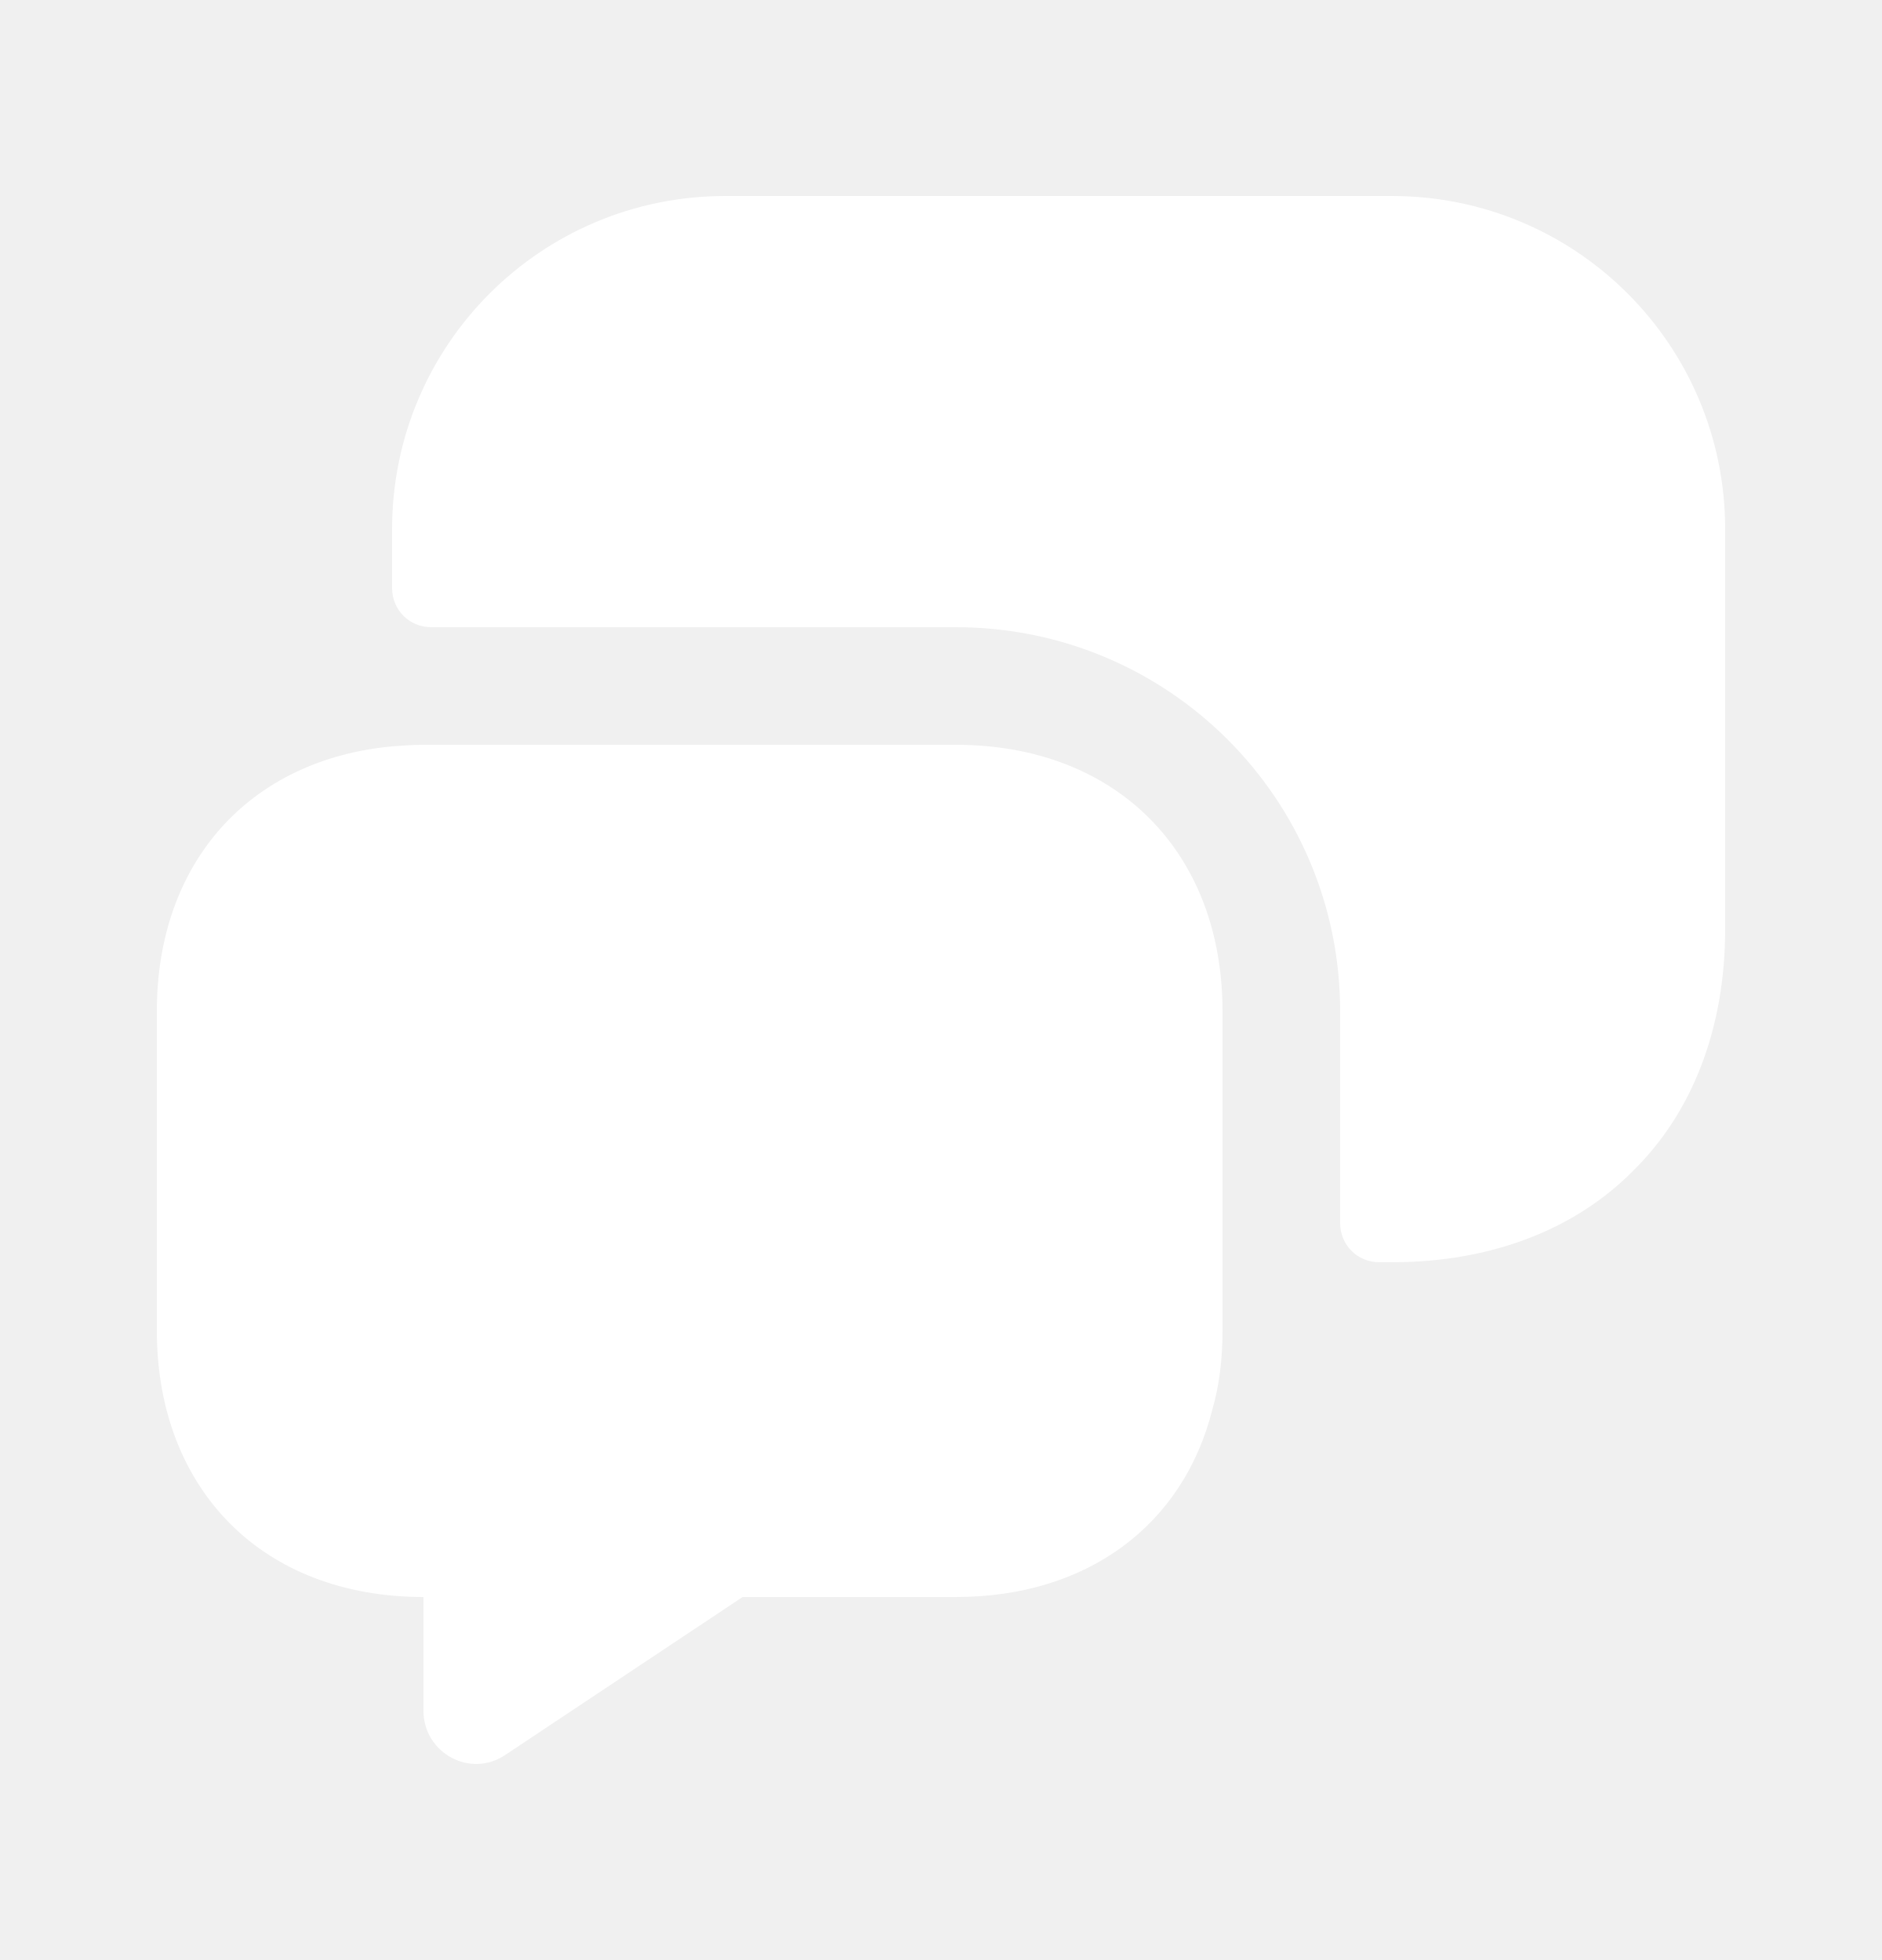
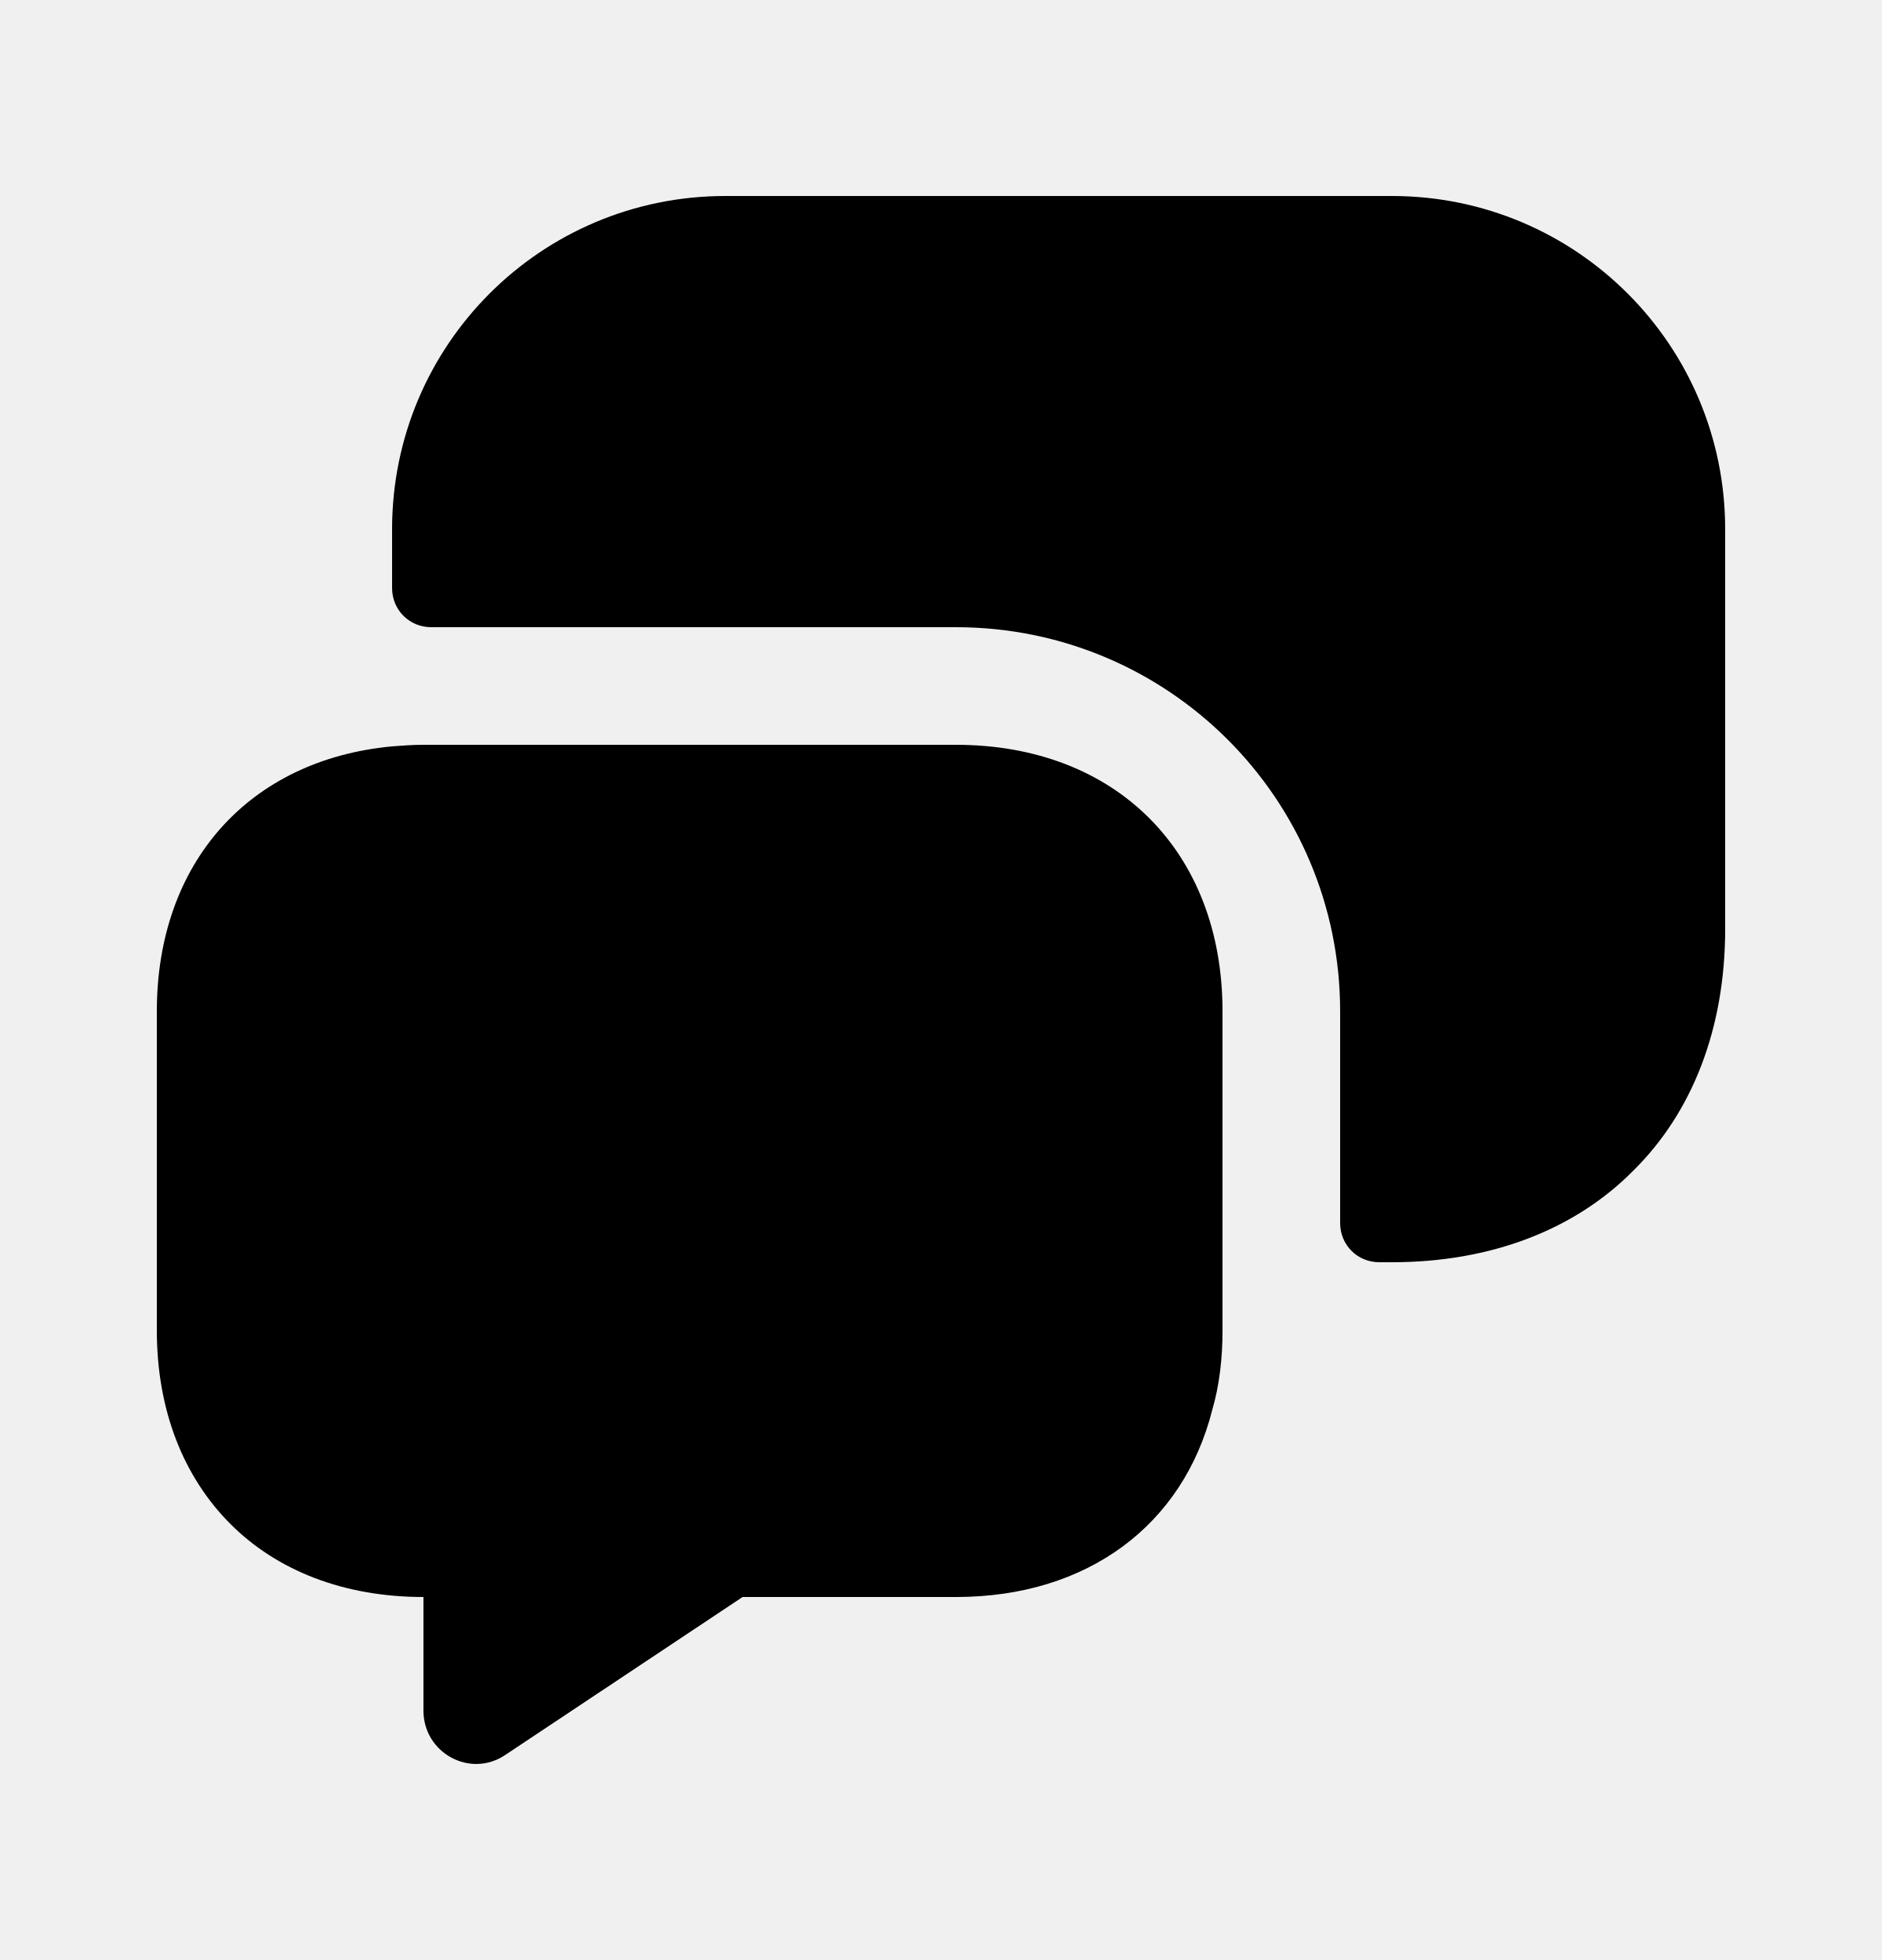
<svg xmlns="http://www.w3.org/2000/svg" width="24" height="25" viewBox="0 0 24 25" fill="none">
-   <path d="M15.59 12.9V16.97C15.59 17.33 15.55 17.67 15.46 17.98C15.09 19.45 13.87 20.37 12.19 20.37H9.47L6.45 22.38C6 22.69 5.4 22.36 5.4 21.82V20.37C4.38 20.37 3.53 20.03 2.94 19.44C2.34 18.84 2 17.99 2 16.97V12.9C2 11 3.18 9.69 5 9.52C5.13 9.51 5.26 9.5 5.4 9.5H12.19C14.23 9.5 15.59 10.86 15.59 12.9Z" fill="white" />
-   <path d="M17.75 16.1C19.02 16.1 20.09 15.68 20.83 14.93C21.58 14.19 22 13.12 22 11.85V6.75C22 4.4 20.1 2.5 17.75 2.5H9.25C6.9 2.5 5 4.4 5 6.75V7.5C5 7.78 5.22 8 5.5 8H12.19C14.9 8 17.09 10.19 17.09 12.9V15.6C17.09 15.88 17.31 16.1 17.59 16.1H17.75Z" fill="white" />
+   <path d="M15.59 12.9V16.97C15.59 17.33 15.55 17.67 15.46 17.98C15.09 19.45 13.87 20.37 12.19 20.37H9.47L6.45 22.38C6 22.69 5.4 22.36 5.4 21.82V20.37C4.38 20.37 3.53 20.03 2.94 19.44C2.34 18.84 2 17.99 2 16.97V12.9C2 11 3.18 9.69 5 9.52C5.13 9.51 5.26 9.5 5.4 9.5H12.19C14.23 9.5 15.59 10.86 15.59 12.9Z" fill="currentColor" />
+   <path d="M17.75 16.1C19.02 16.1 20.09 15.68 20.83 14.93C21.58 14.19 22 13.12 22 11.85V6.75C22 4.4 20.1 2.5 17.75 2.5H9.25C6.9 2.5 5 4.4 5 6.75V7.5C5 7.78 5.22 8 5.5 8H12.19C14.9 8 17.09 10.19 17.09 12.9V15.6C17.09 15.88 17.31 16.1 17.59 16.1H17.75Z" fill="currentColor" />
</svg>
